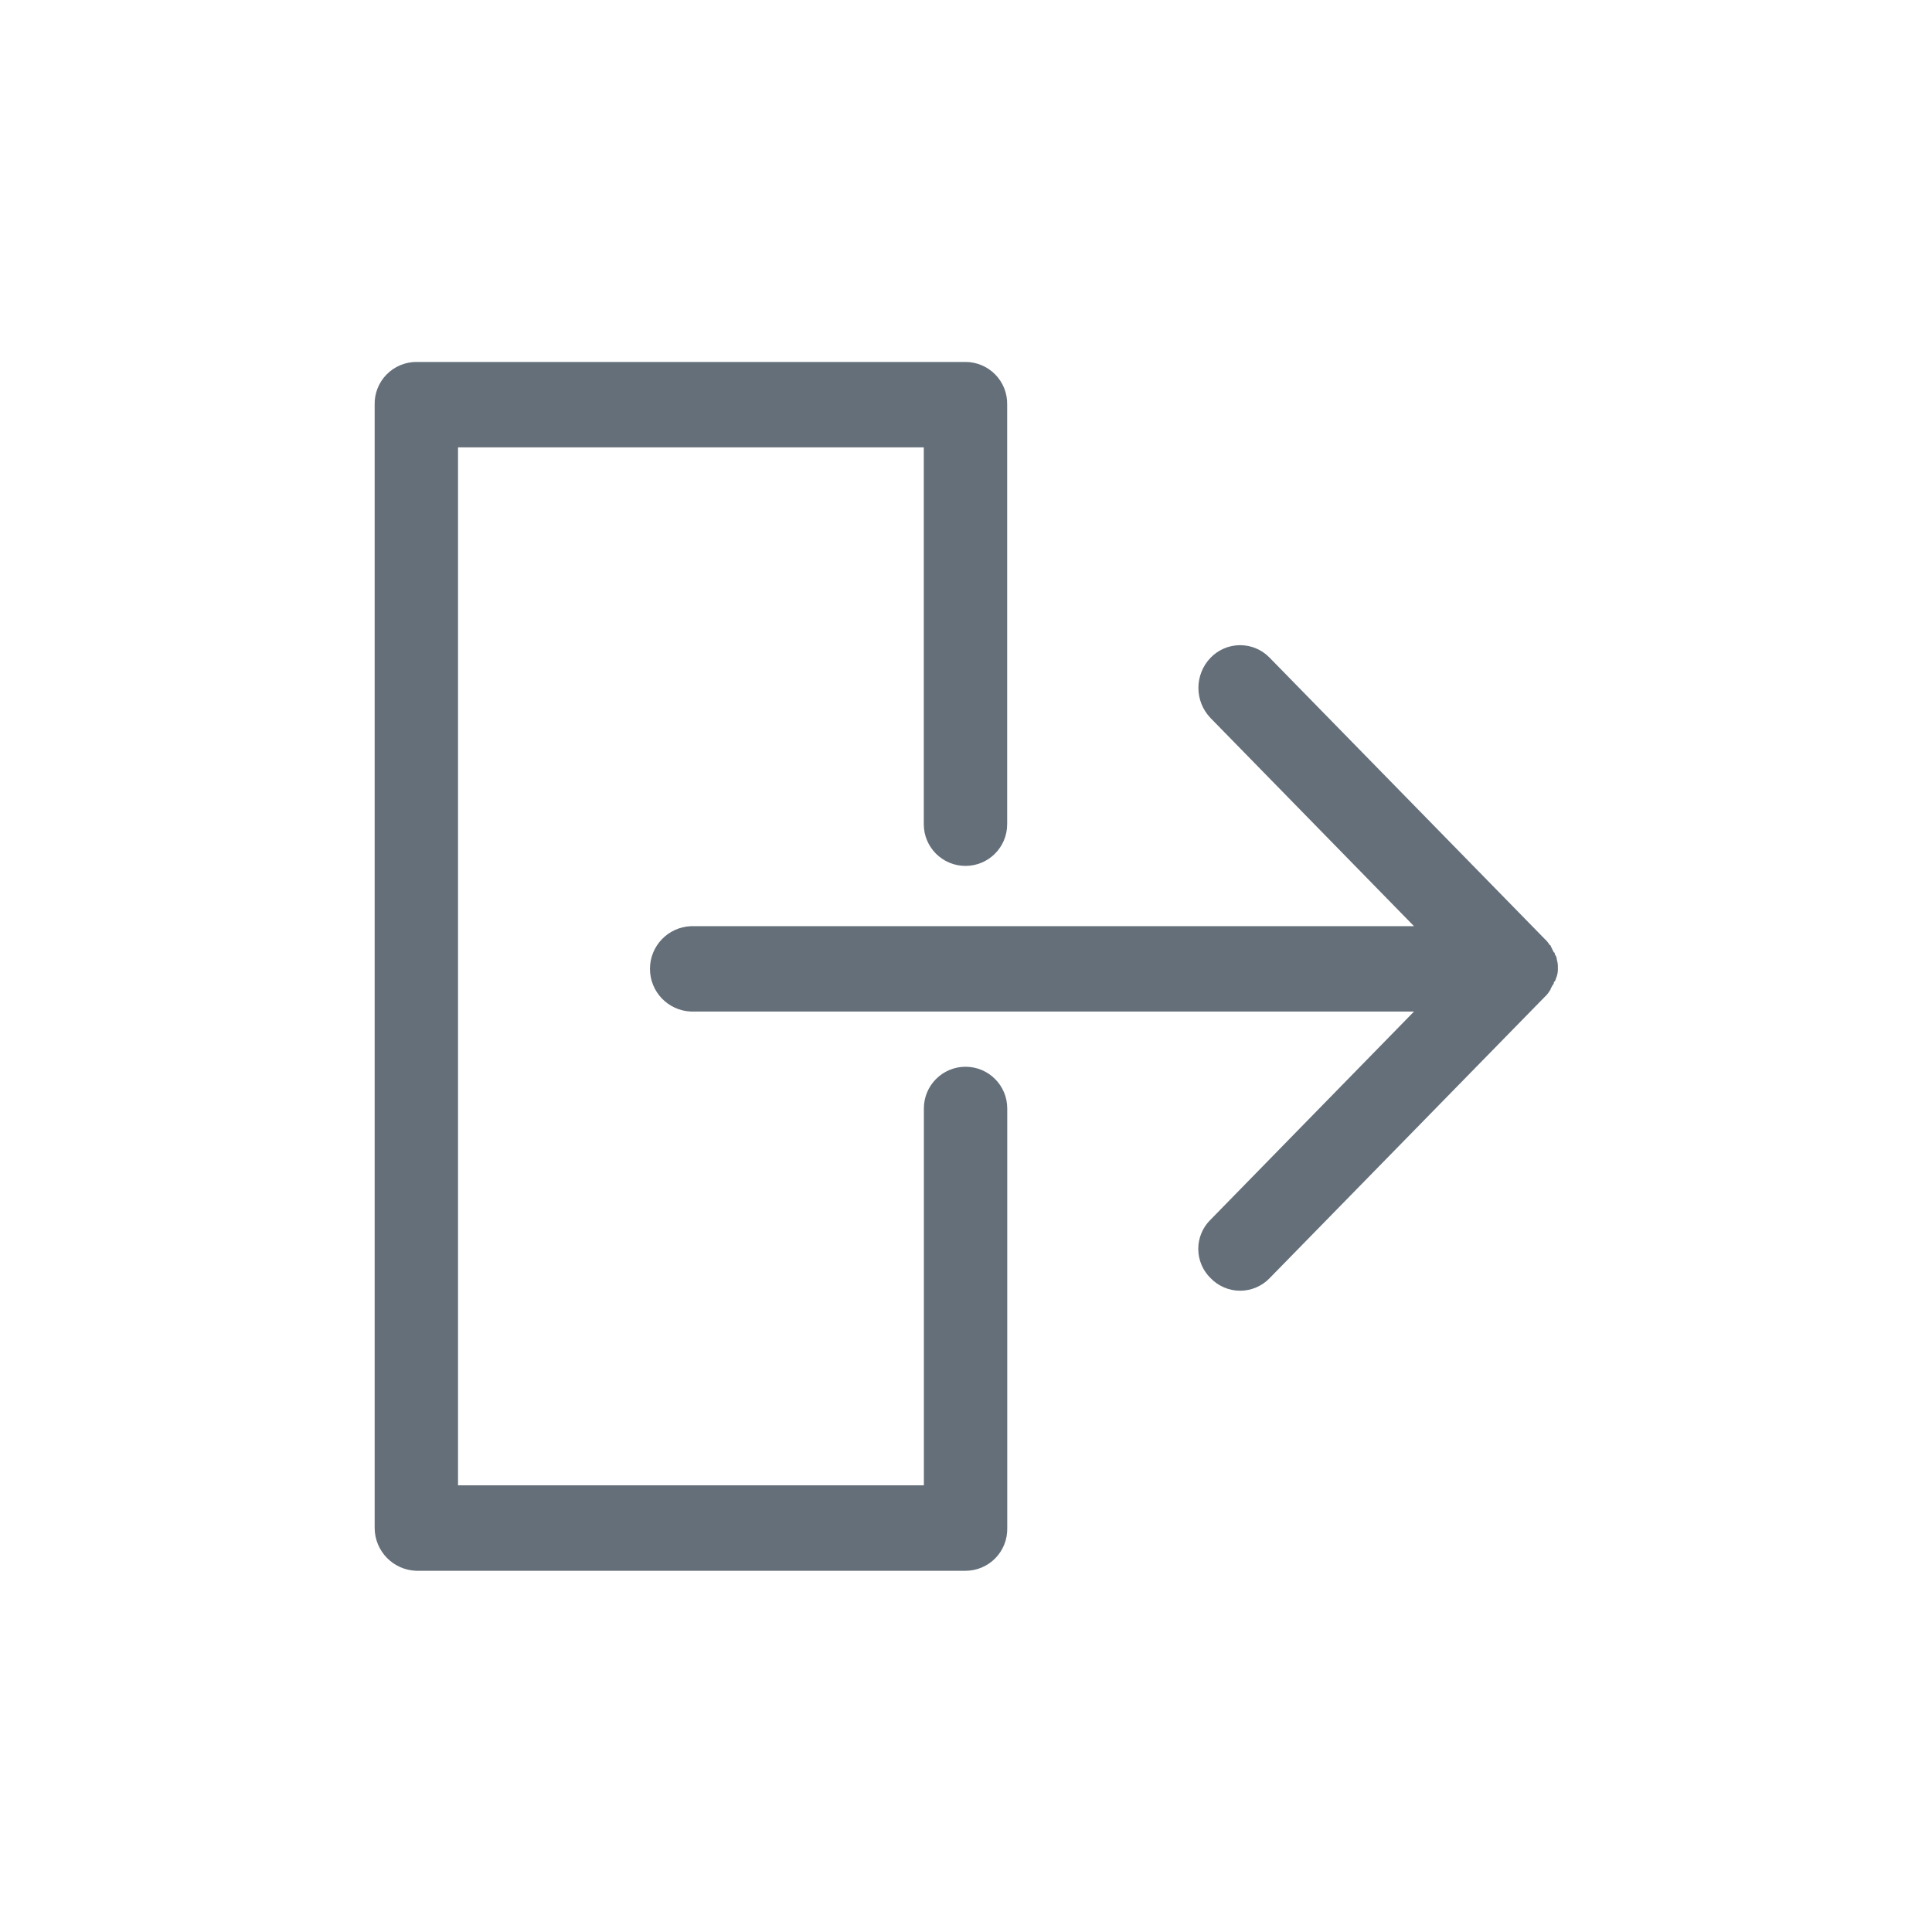
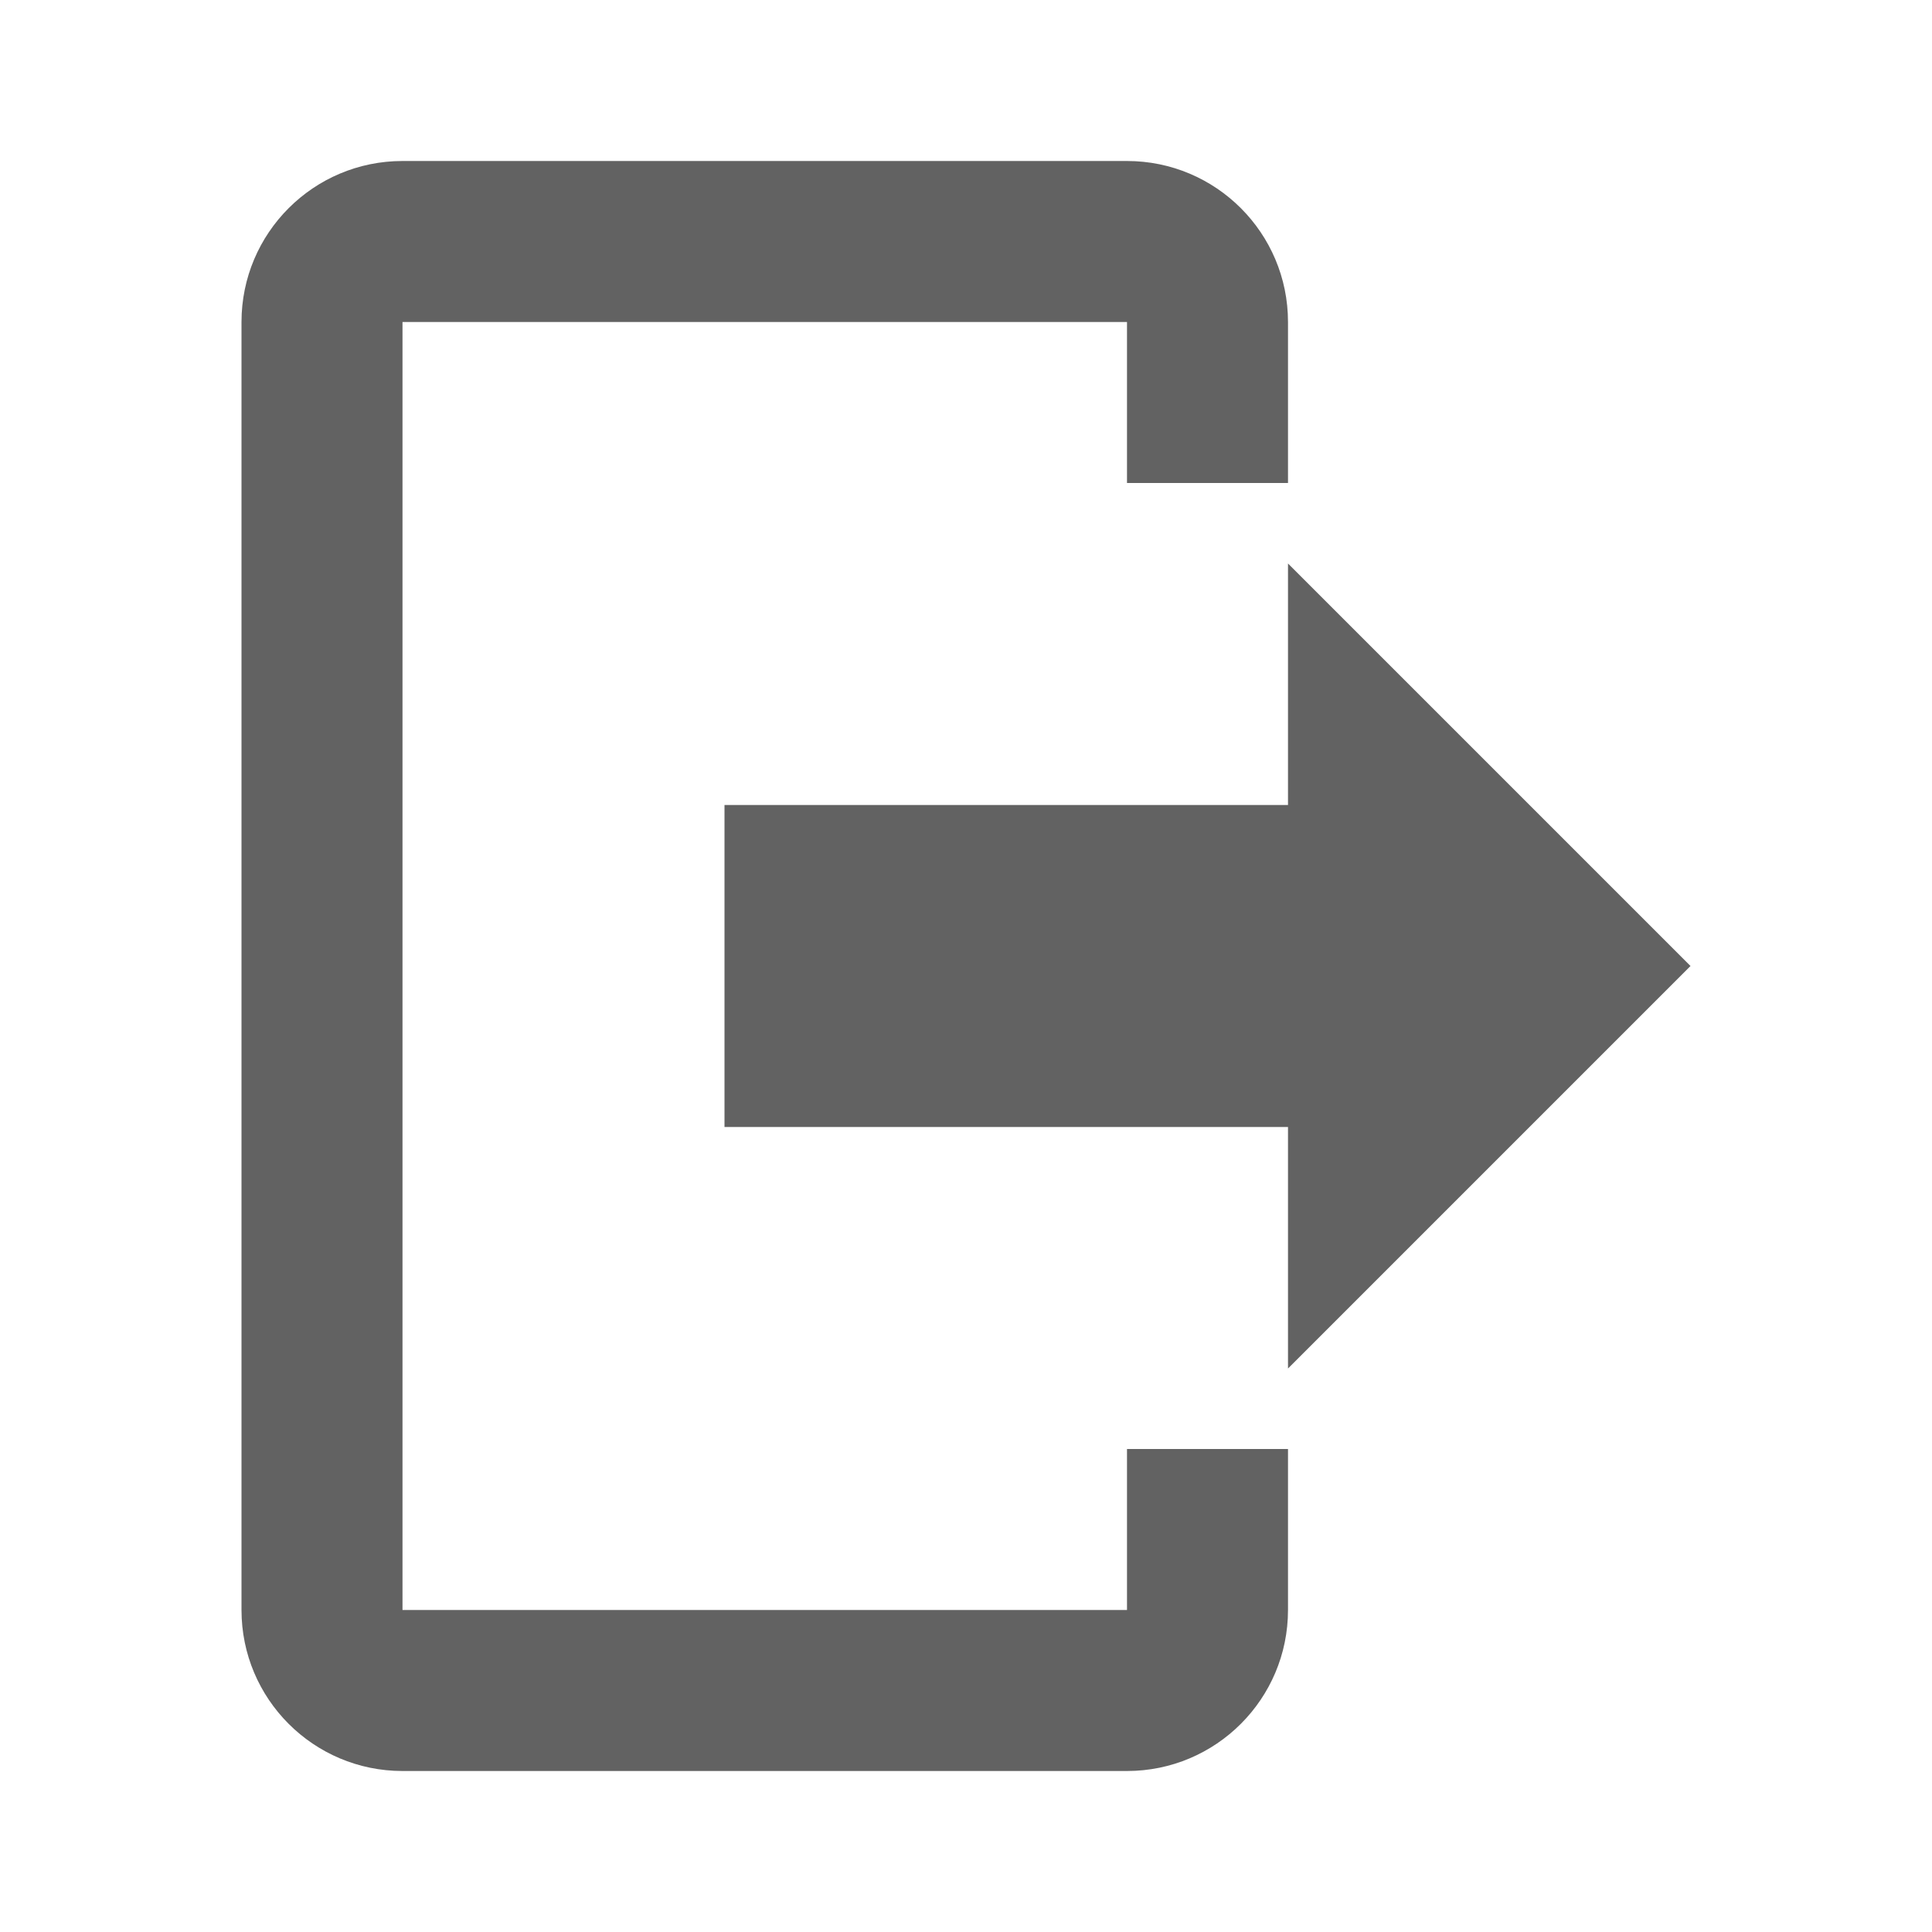
- <svg xmlns="http://www.w3.org/2000/svg" width="26" height="26" viewBox="0 0 26 26">
-   <defs>
-     <style>.cls-1{fill:#646f79;fill-rule:evenodd}</style>
-   </defs>
-   <path id="icon-menu-sign-out" d="M15.245,16.045a0.551,0.551,0,0,0,.794,0l3.7-3.783a0.373,0.373,0,0,0,.069-0.084,0.051,0.051,0,0,0,.014-0.028,0.326,0.326,0,0,1,.041-0.07c0-.014,0-0.028.014-0.028,0.014-.028.014-0.042,0.027-0.07a0.313,0.313,0,0,0,.014-0.112,0.317,0.317,0,0,0-.014-0.112,0.109,0.109,0,0,0-.027-0.07c0-.014,0-0.028-0.014-0.028l-0.041-.084a0.014,0.014,0,0,0-.014-0.014,0.366,0.366,0,0,0-.069-0.084l-3.7-3.783a0.552,0.552,0,0,0-.794,0,0.585,0.585,0,0,0,0,.813l2.737,2.8H8.251a0.575,0.575,0,0,0,0,1.149h9.731l-2.737,2.8A0.55,0.55,0,0,0,15.245,16.045ZM4.556,19.983h7.391a0.562,0.562,0,0,0,.561-0.574V13.761a0.561,0.561,0,1,0-1.122,0v5.072H5.117V4.864h6.268V9.936a0.561,0.561,0,1,0,1.122,0V4.29a0.562,0.562,0,0,0-.561-0.575H4.556a0.562,0.562,0,0,0-.561.575V19.409A0.579,0.579,0,0,0,4.556,19.983Z" class="cls-1" transform="translate(1.047 1.156)" />
+ <svg xmlns="http://www.w3.org/2000/svg" width="24" height="24" preserveAspectRatio="xMidYMid meet" viewBox="0 0 24 24" style="-ms-transform: rotate(360deg); -webkit-transform: rotate(360deg); transform: rotate(360deg);">
+   <path d="M16 17v-3H9v-4h7V7l5 5l-5 5M14 2a2 2 0 0 1 2 2v2h-2V4H5v16h9v-2h2v2a2 2 0 0 1-2 2H5a2 2 0 0 1-2-2V4a2 2 0 0 1 2-2h9z" fill="#626262" />
+   <rect x="0" y="0" width="24" height="24" fill="rgba(0, 0, 0, 0)" />
</svg>
